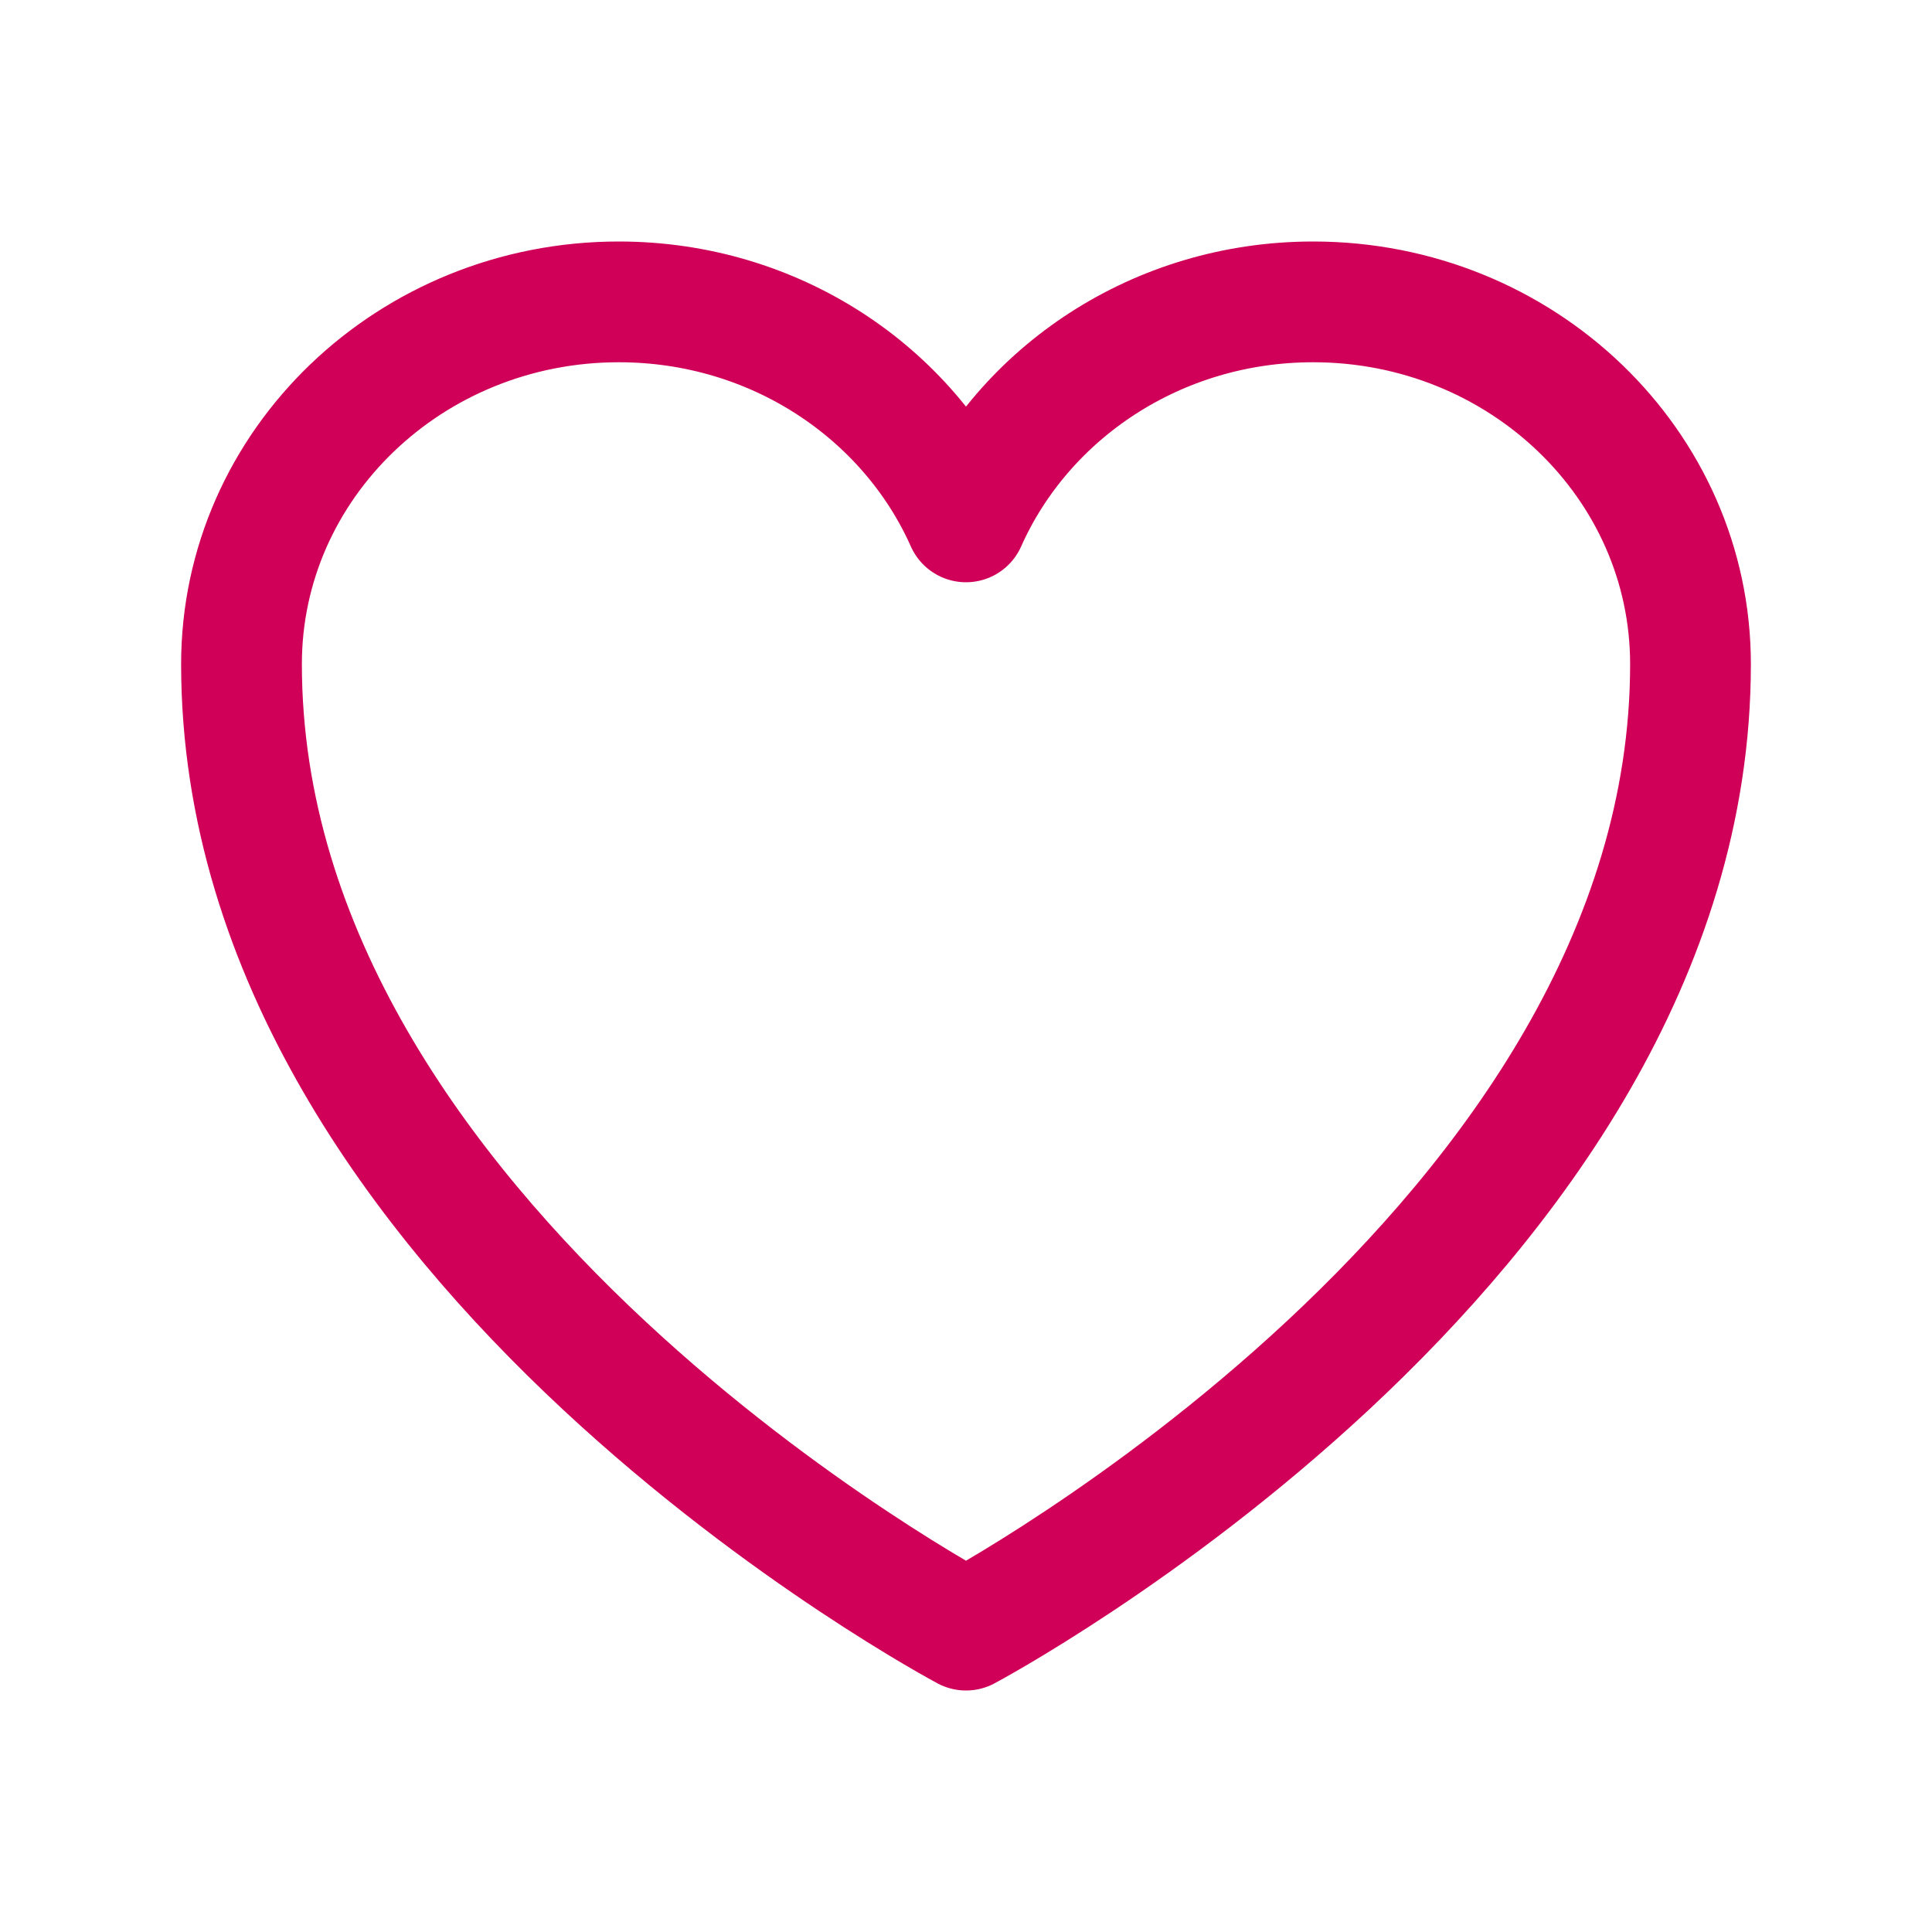
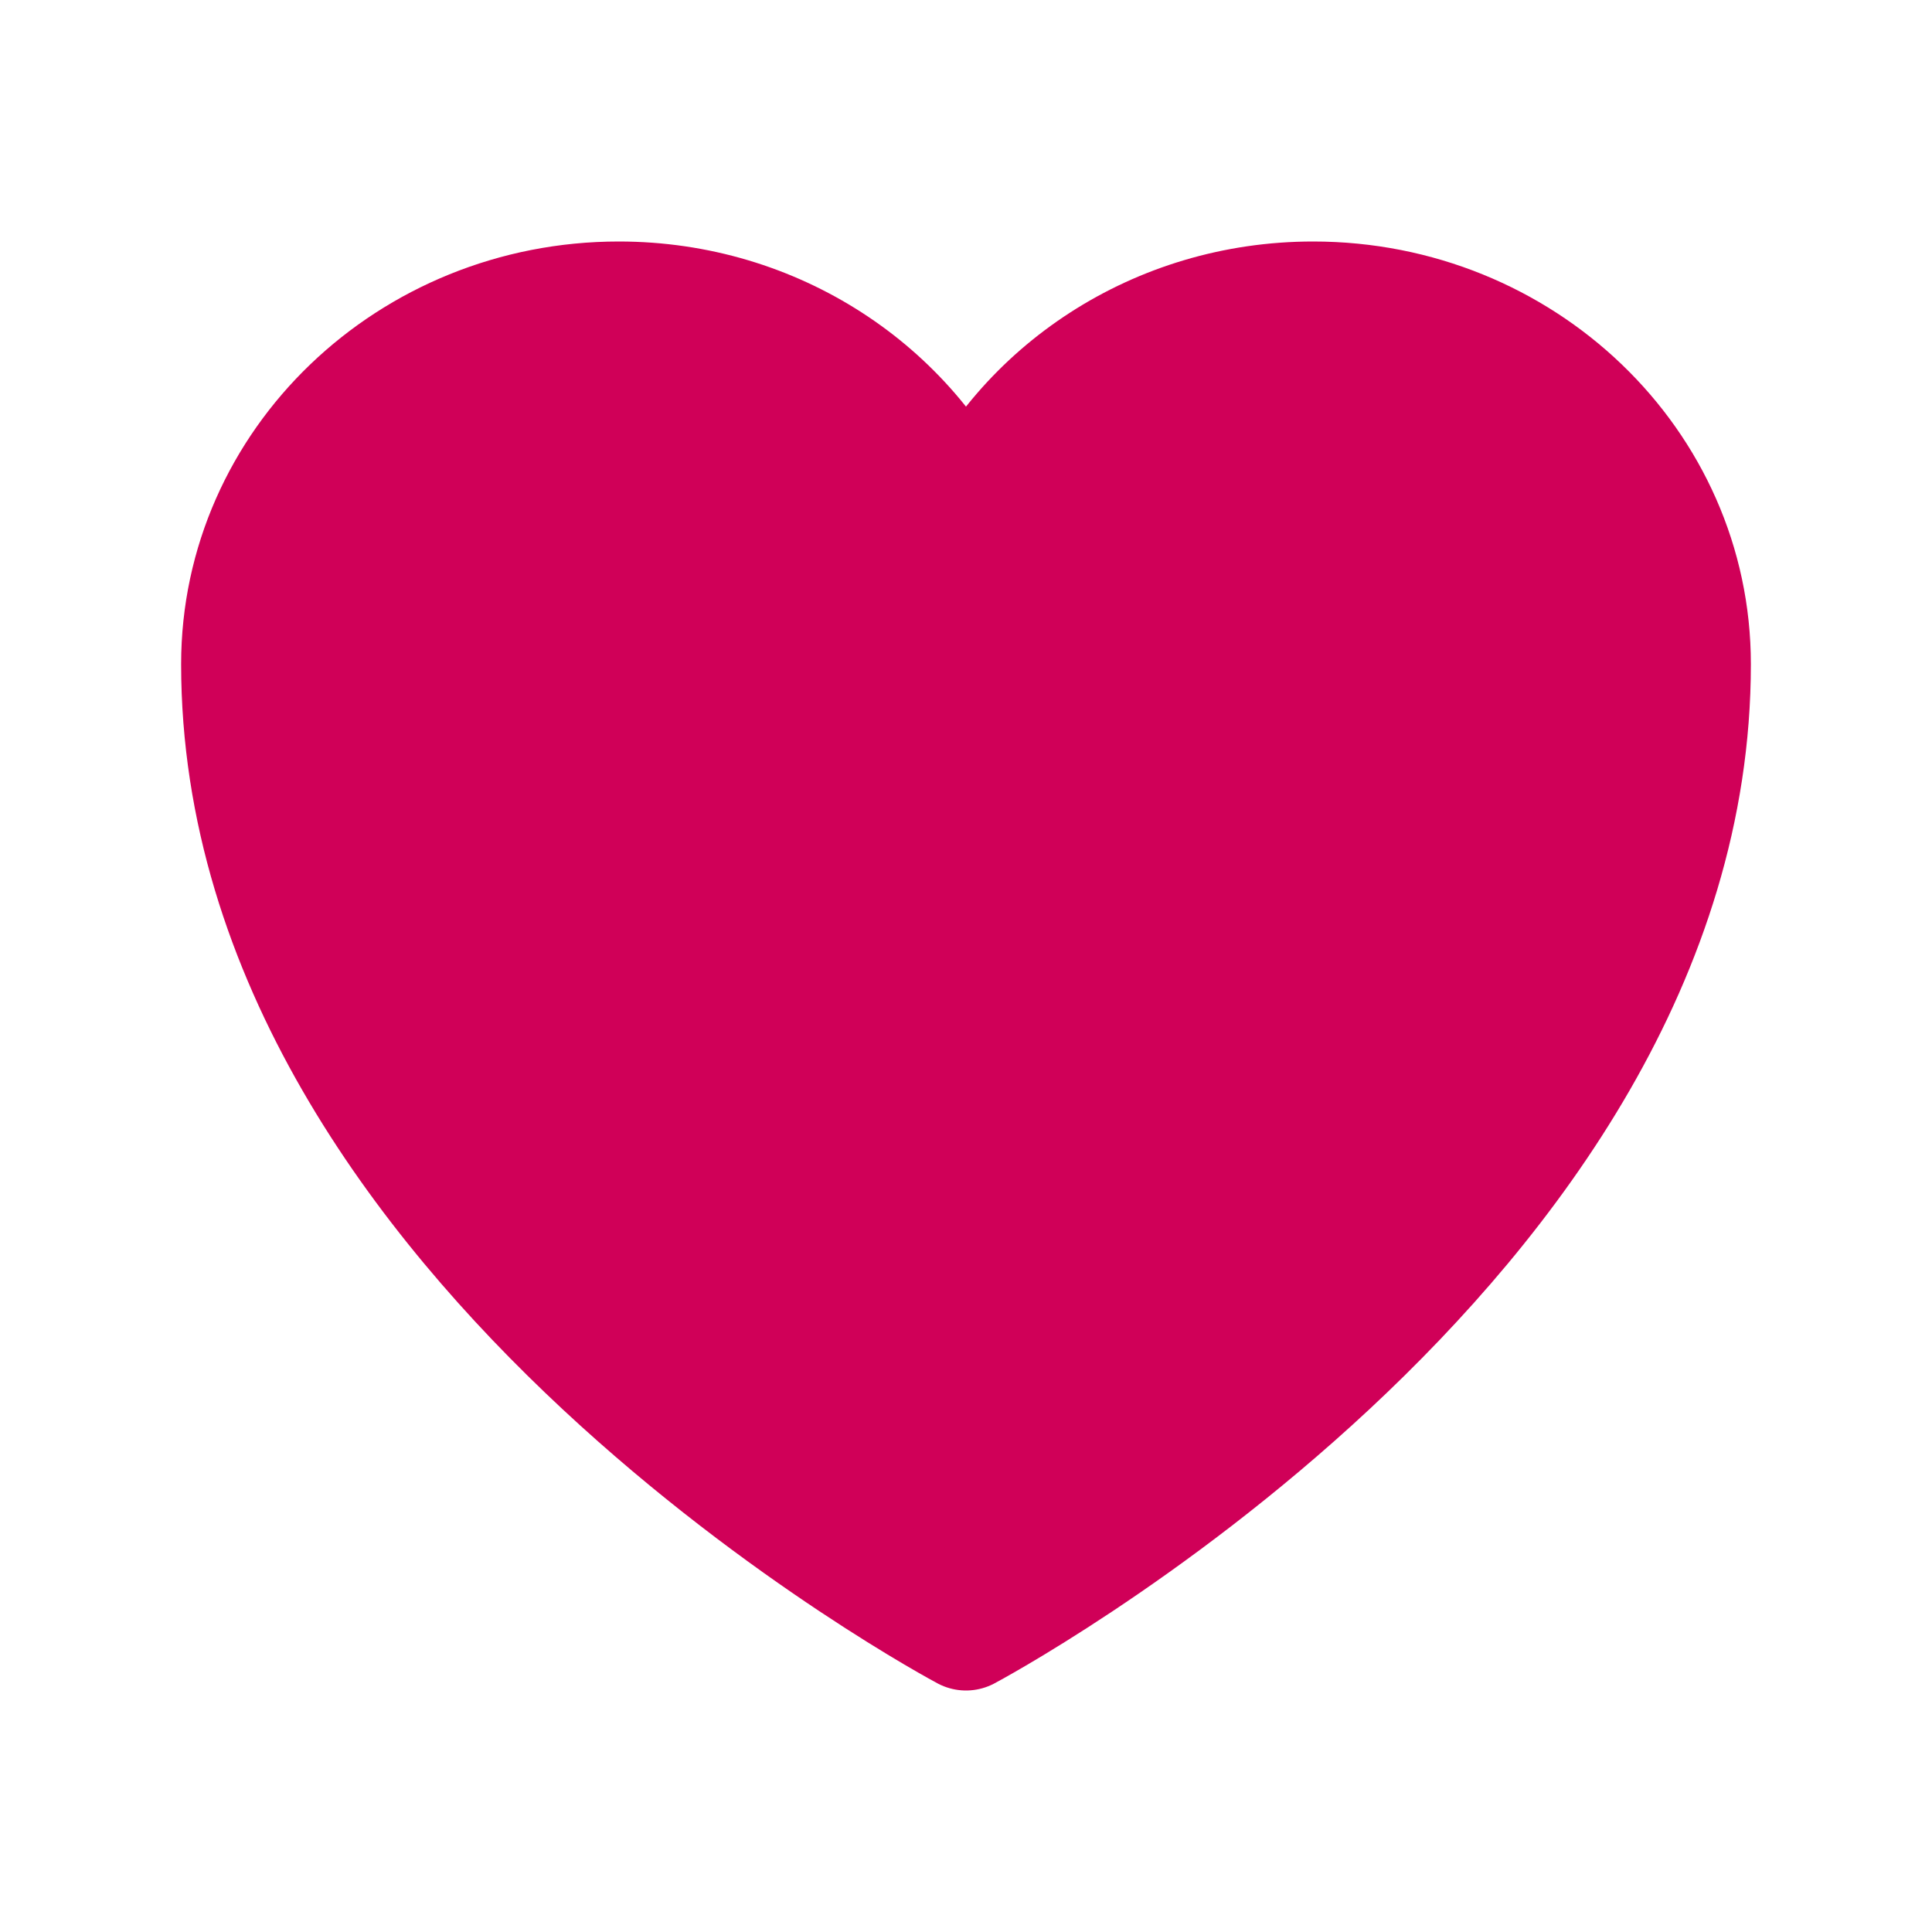
- <svg xmlns="http://www.w3.org/2000/svg" data-slot="icon" fill="none" stroke-width="1.5" stroke="#D00058" viewBox="0 0 24 24" aria-hidden="true">
+ <svg xmlns="http://www.w3.org/2000/svg" data-slot="icon" fill="#D00058" stroke-width="1.5" stroke="#D00058" viewBox="0 0 24 24" aria-hidden="true">
  <path stroke-linecap="round" stroke-linejoin="round" d="M21 8.25c0-2.485-2.099-4.5-4.688-4.5-1.935 0-3.597 1.126-4.312 2.733-.715-1.607-2.377-2.733-4.313-2.733C5.1 3.75 3 5.765 3 8.25c0 7.22 9 12 9 12s9-4.78 9-12Z" />
</svg>
